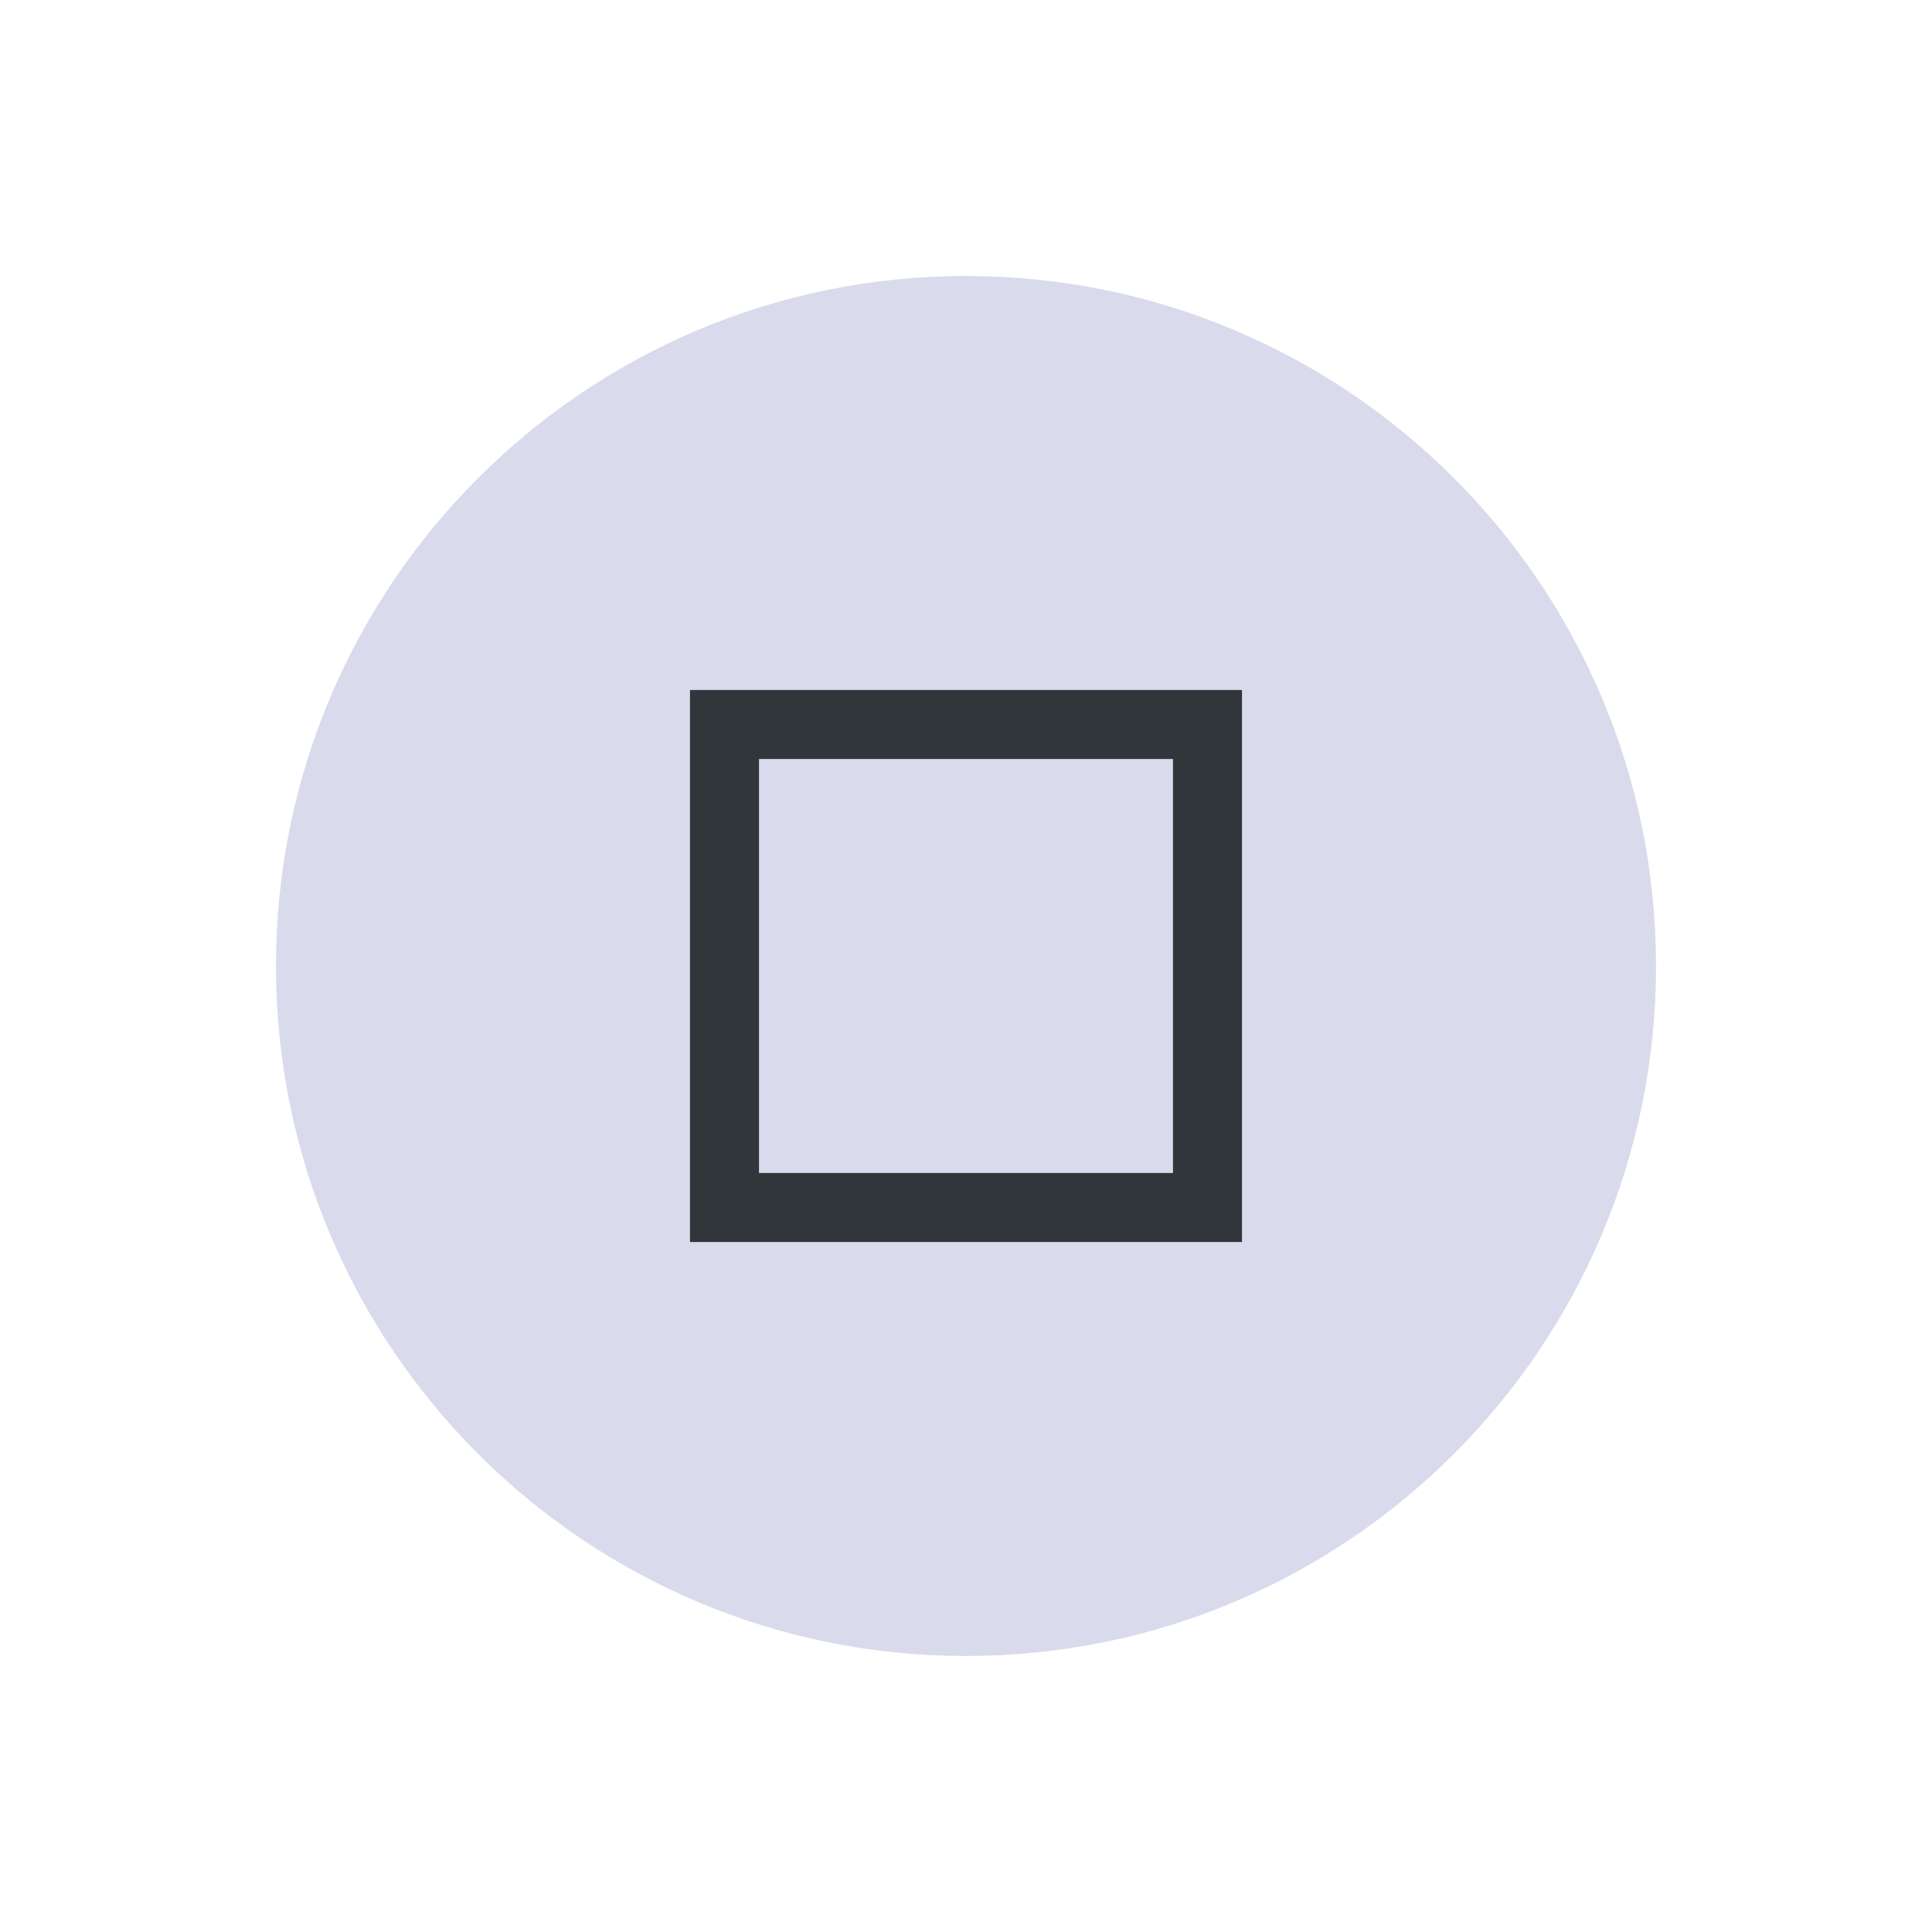
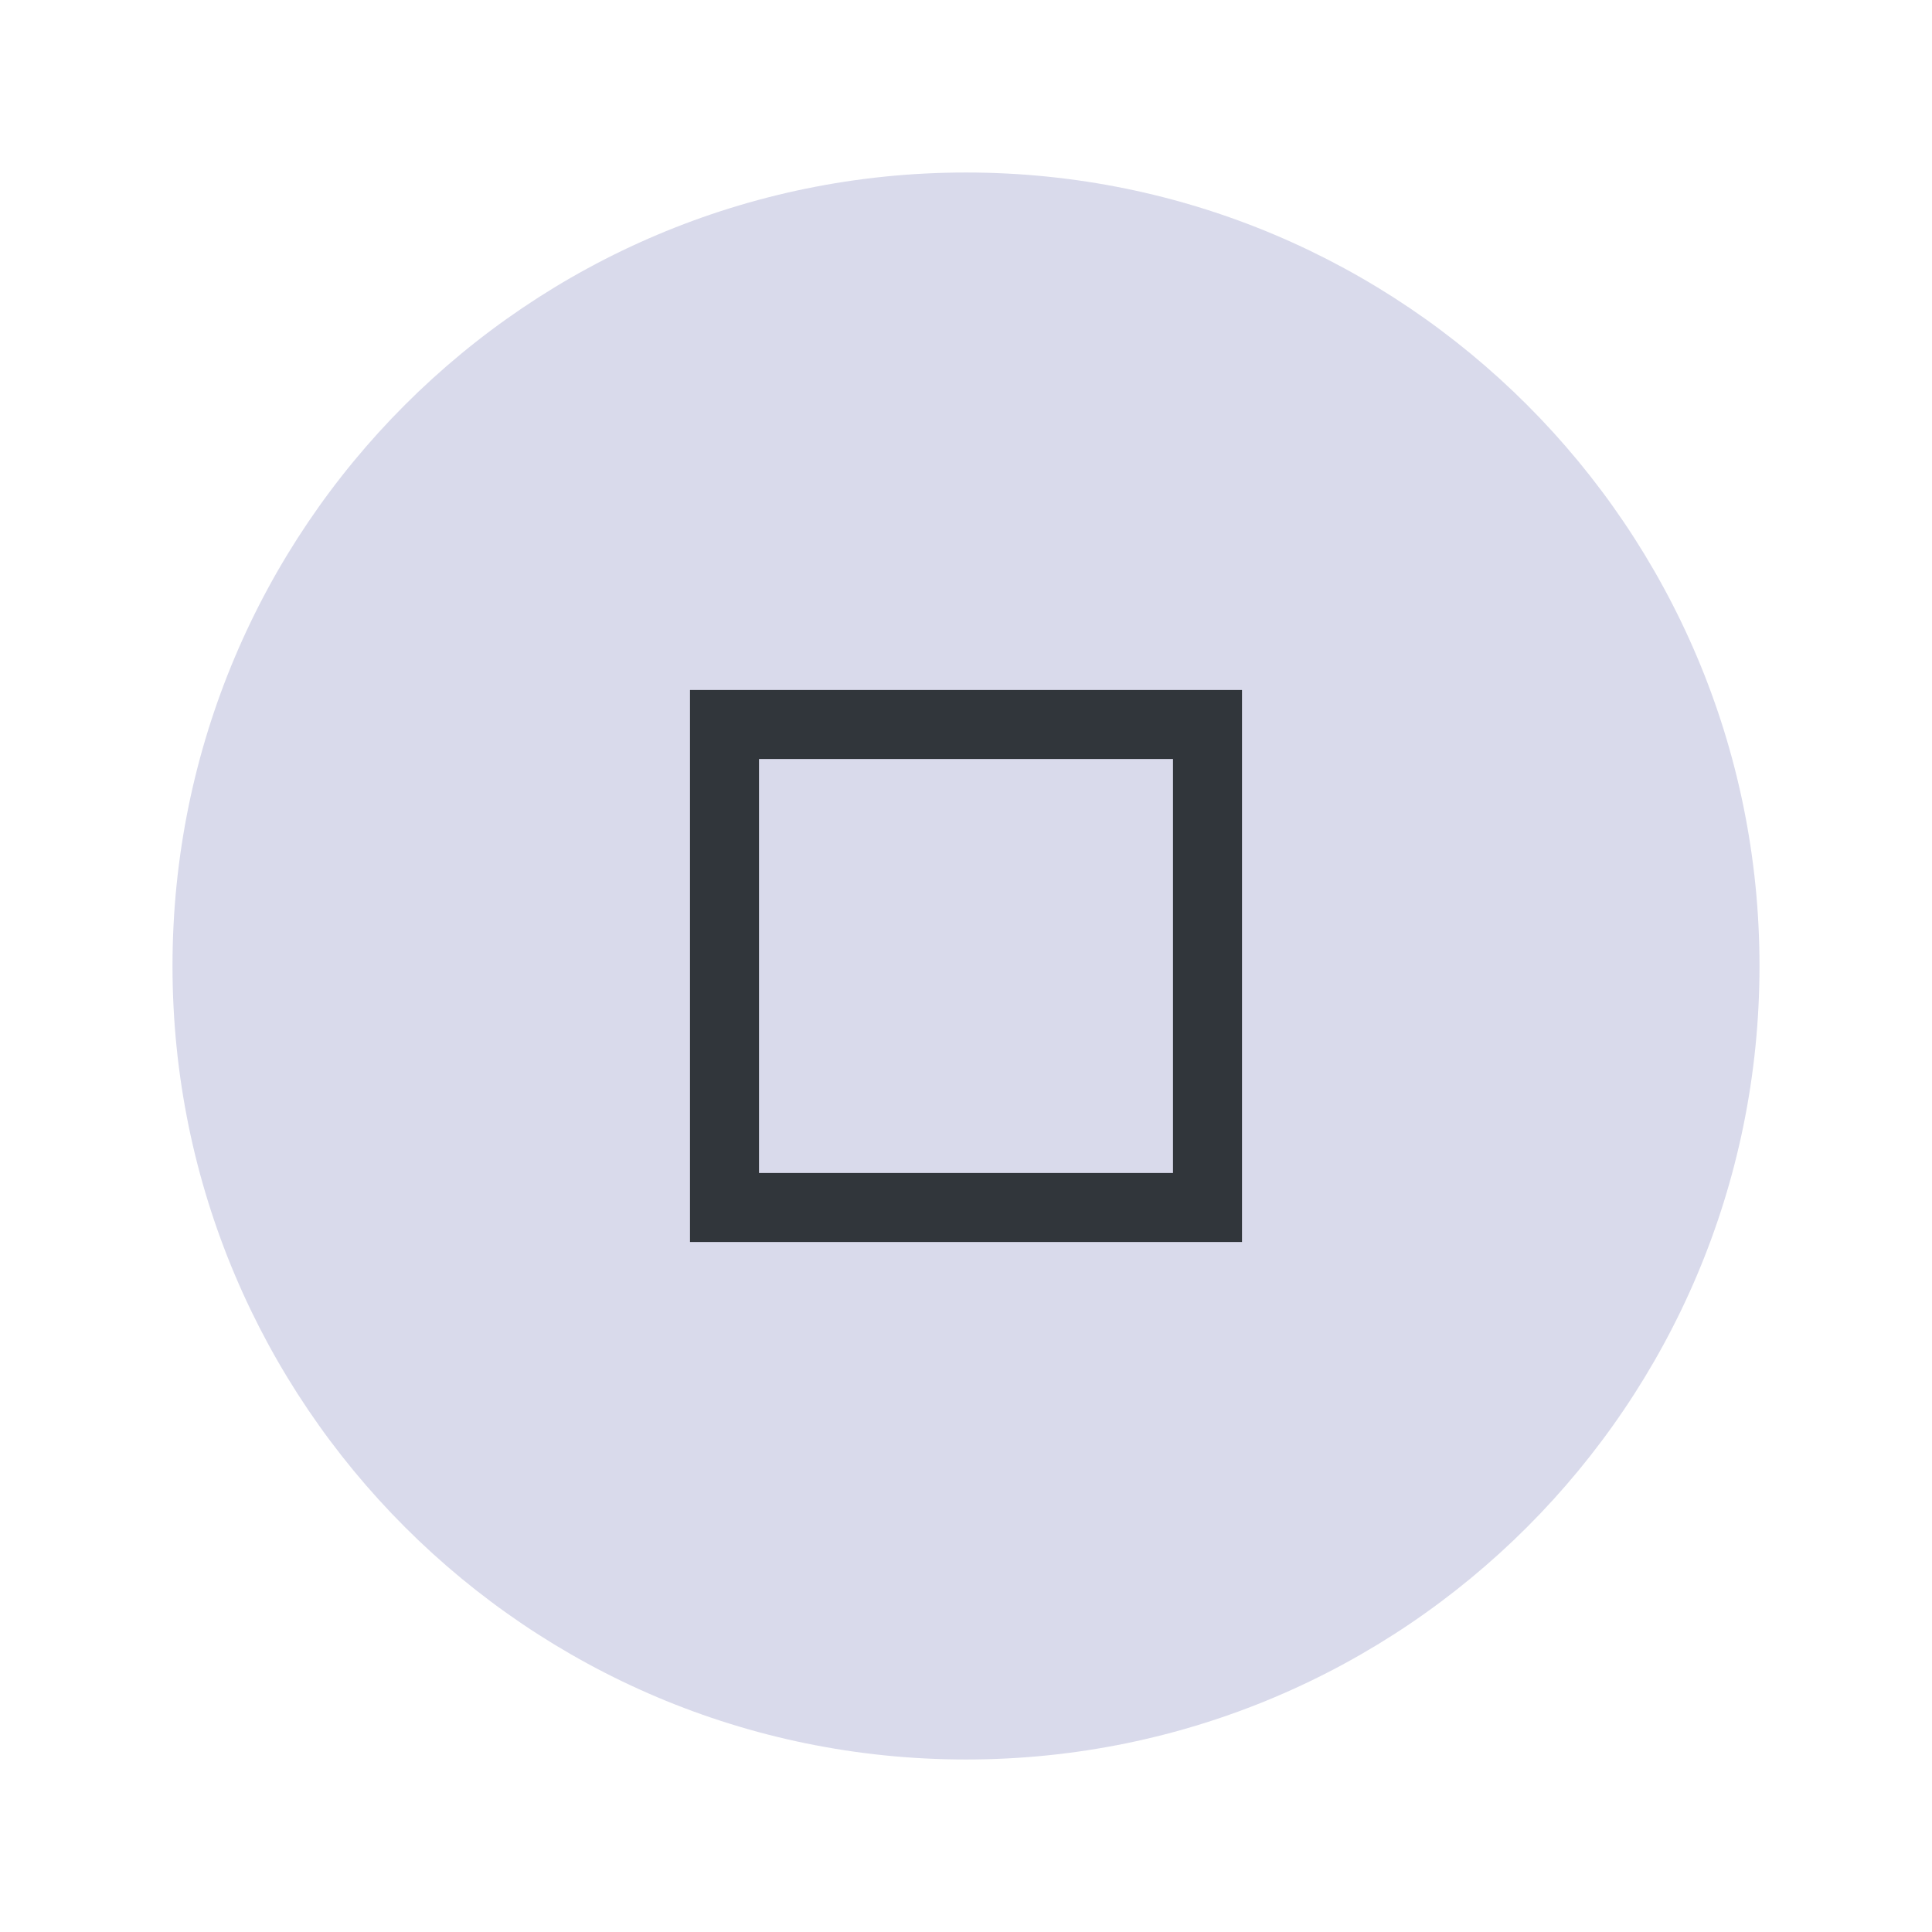
<svg xmlns="http://www.w3.org/2000/svg" viewBox="0 0 28 28">
-   <ellipse style="fill: rgb(217, 218, 235);" cx="14" cy="14" rx="10" ry="10" />
+   <ellipse style="fill: rgb(217, 218, 235);" cx="14" cy="14" rx="11.5" ry="11.5" />
  <path d="M 10 10 L 10 18 L 18 18 L 18 10 L 10 10 Z M 11 11 L 17 11 L 17 17 L 11 17 L 11 11 Z" font-family="sans-serif" font-weight="400" overflow="visible" style="font-feature-settings: normal; font-variant-caps: normal; font-variant-ligatures: normal; font-variant-numeric: normal; isolation: auto; mix-blend-mode: normal; text-decoration-color: rgb(0, 0, 0); text-decoration-line: none; text-decoration-style: solid; text-indent: 0px; text-orientation: mixed; text-transform: none; fill: rgb(49, 54, 59);" white-space="normal" />
</svg>
